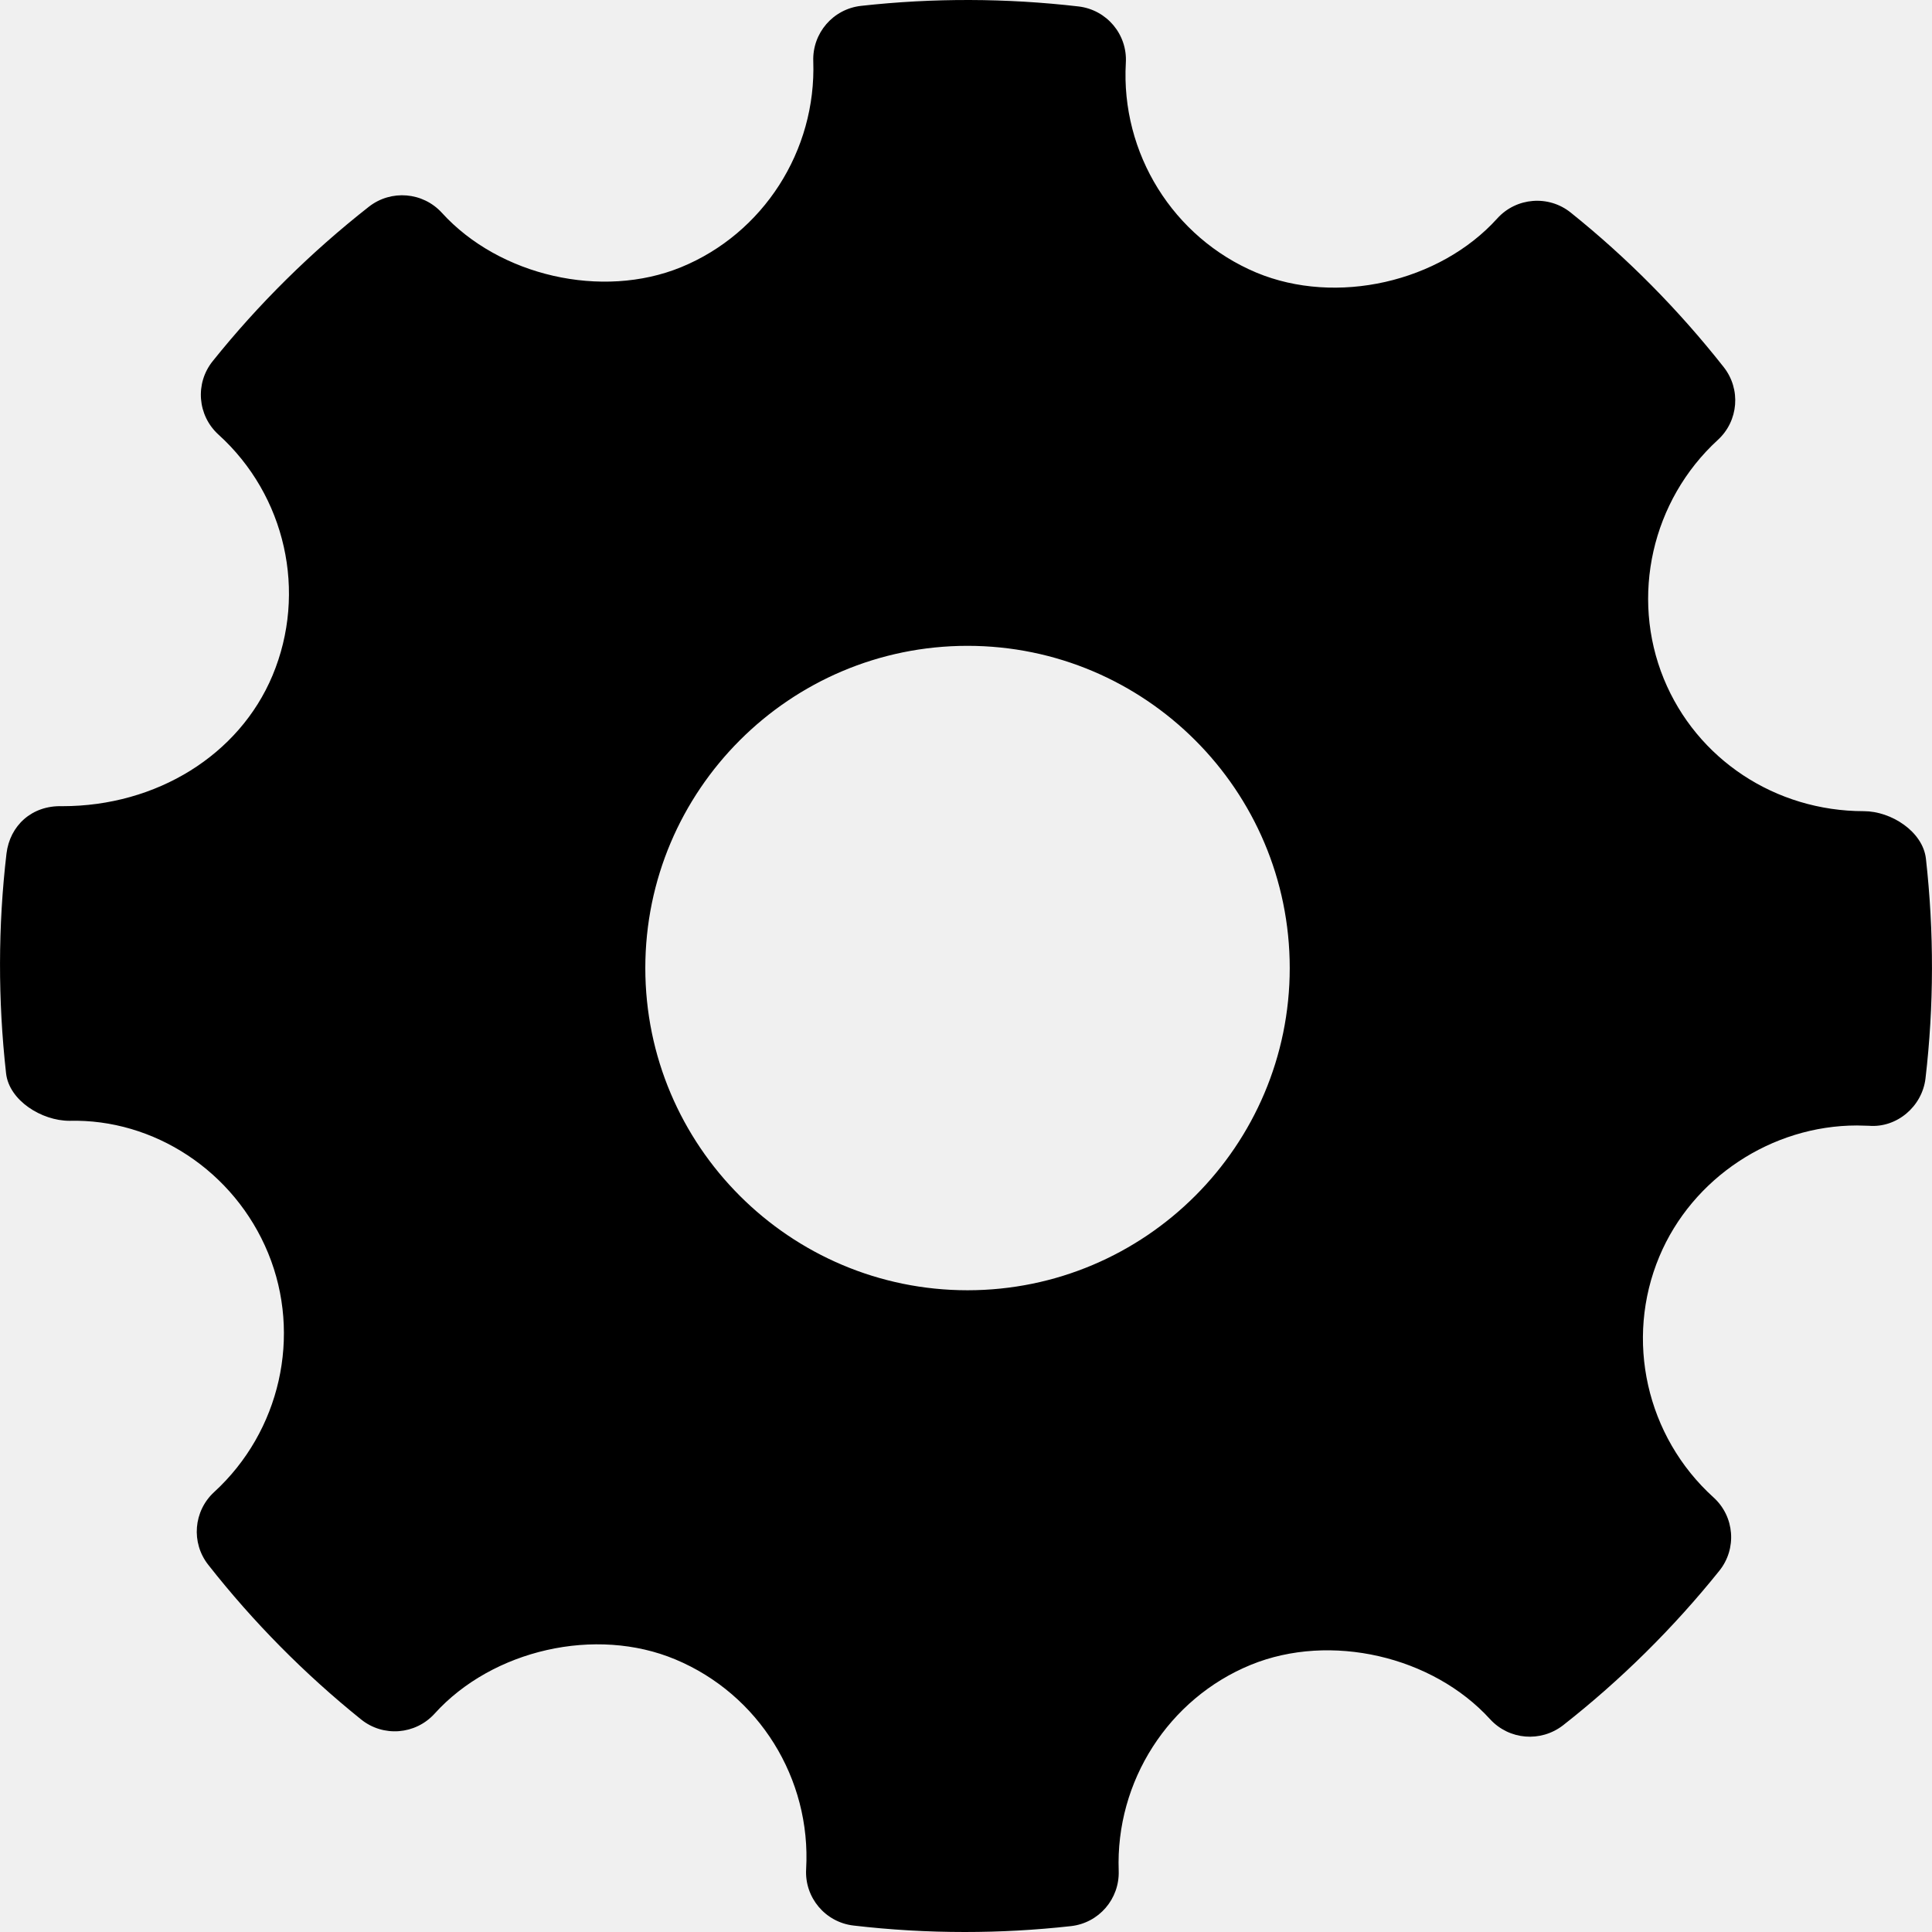
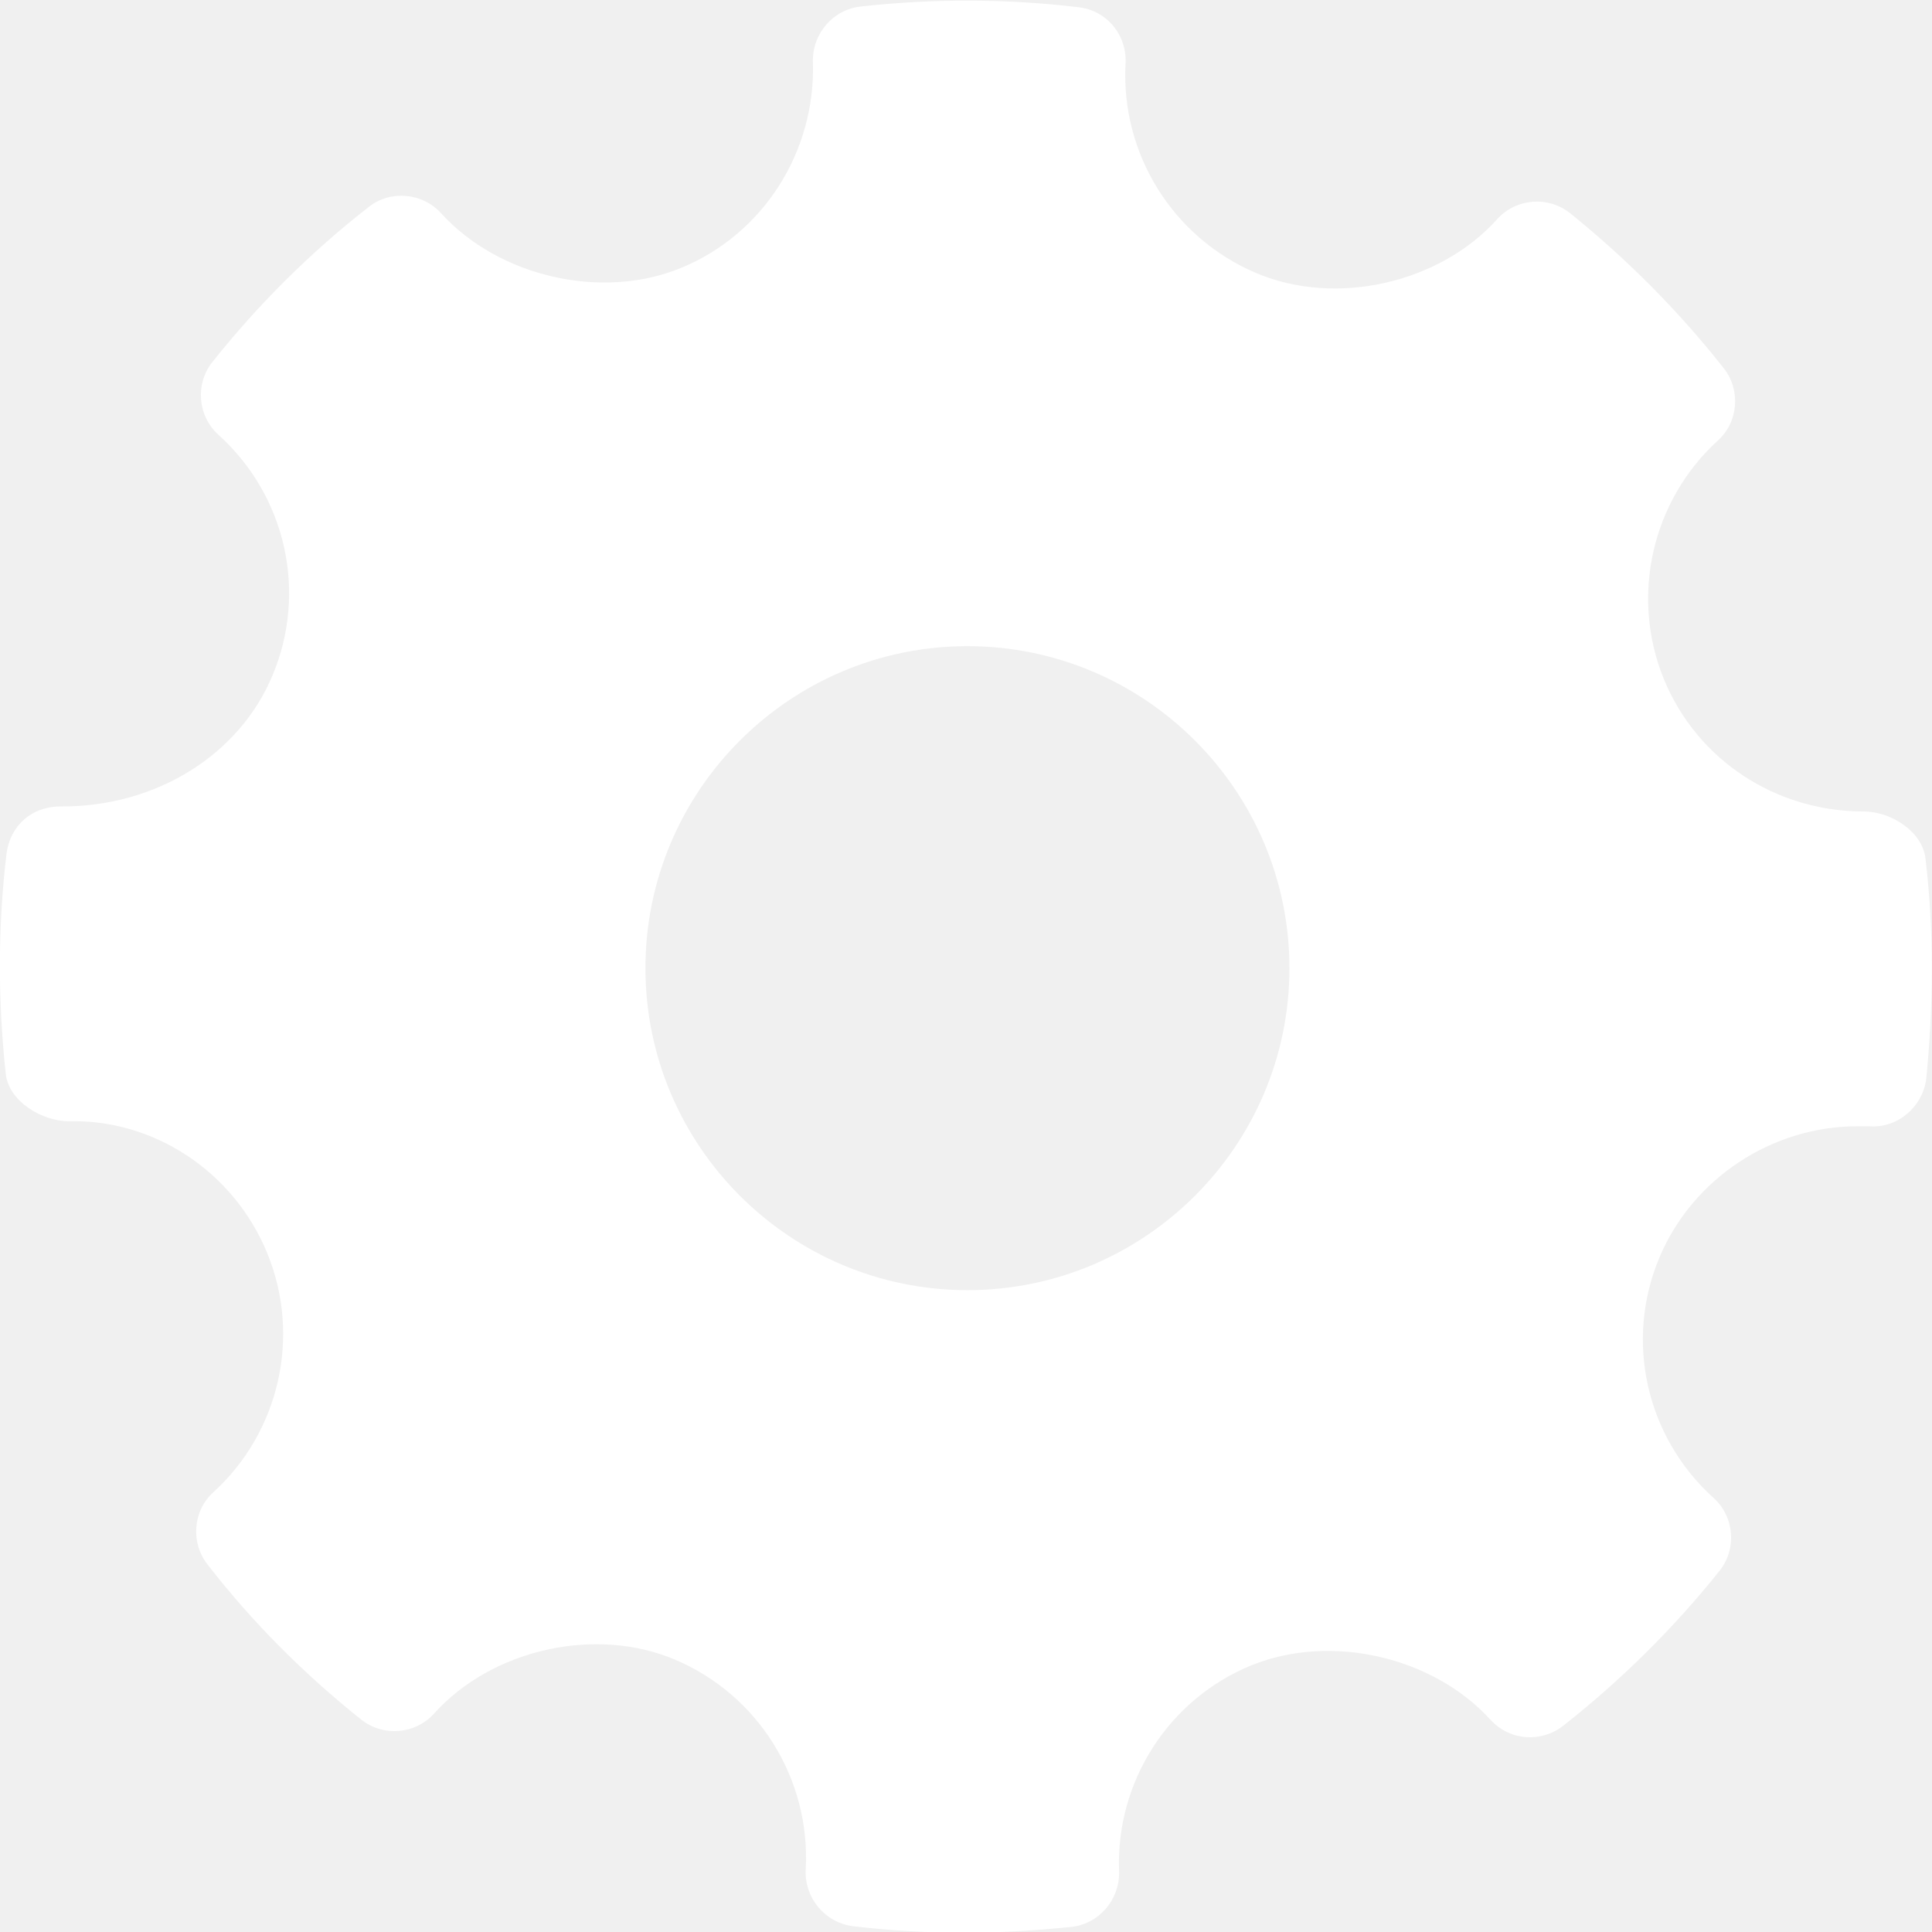
- <svg xmlns="http://www.w3.org/2000/svg" version="1.1" id="Capa_1" x="0px" y="0px" viewBox="0 0 268.765 268.765" style="enable-background:new 0 0 268.765 268.765;" xml:space="preserve">
+ <svg xmlns="http://www.w3.org/2000/svg" version="1.1" id="Capa_1" x="0px" y="0px" viewBox="0 0 268.8 268.8" style="enable-background:new 0 0 268.8 268.8;" xml:space="preserve">
+   <style type="text/css">
+ 	.st0{fill-rule:evenodd;clip-rule:evenodd;fill:#FFFFFF;}
+ </style>
  <g id="Settings">
    <g>
-       <path style="fill-rule:evenodd;clip-rule:evenodd;" d="M267.92,119.461c-0.425-3.778-4.83-6.617-8.639-6.617    c-12.315,0-23.243-7.231-27.826-18.414c-4.682-11.454-1.663-24.812,7.515-33.231c2.889-2.641,3.24-7.062,0.817-10.133    c-6.303-8.004-13.467-15.234-21.289-21.5c-3.063-2.458-7.557-2.116-10.213,0.825c-8.01,8.871-22.398,12.168-33.516,7.529    c-11.57-4.867-18.866-16.591-18.152-29.176c0.235-3.953-2.654-7.39-6.595-7.849c-10.038-1.161-20.164-1.197-30.232-0.08    c-3.896,0.43-6.785,3.786-6.654,7.689c0.438,12.461-6.946,23.98-18.401,28.672c-10.985,4.487-25.272,1.218-33.266-7.574    c-2.642-2.896-7.063-3.252-10.141-0.853c-8.054,6.319-15.379,13.555-21.74,21.493c-2.481,3.086-2.116,7.559,0.802,10.214    c9.353,8.47,12.373,21.944,7.514,33.53c-4.639,11.046-16.109,18.165-29.24,18.165c-4.261-0.137-7.296,2.723-7.762,6.597    c-1.182,10.096-1.196,20.383-0.058,30.561c0.422,3.794,4.961,6.608,8.812,6.608c11.702-0.299,22.937,6.946,27.65,18.415    c4.698,11.454,1.678,24.804-7.514,33.23c-2.875,2.641-3.24,7.055-0.817,10.126c6.244,7.953,13.409,15.19,21.259,21.508    c3.079,2.481,7.559,2.131,10.228-0.81c8.04-8.893,22.427-12.184,33.501-7.536c11.599,4.852,18.895,16.575,18.181,29.167    c-0.233,3.955,2.67,7.398,6.595,7.85c5.135,0.599,10.301,0.898,15.481,0.898c4.917,0,9.835-0.27,14.752-0.817    c3.897-0.43,6.784-3.786,6.653-7.696c-0.451-12.454,6.946-23.973,18.386-28.657c11.059-4.517,25.286-1.211,33.281,7.572    c2.657,2.89,7.047,3.239,10.142,0.848c8.039-6.304,15.349-13.534,21.74-21.494c2.48-3.079,2.13-7.559-0.803-10.213    c-9.353-8.47-12.388-21.946-7.529-33.524c4.568-10.899,15.612-18.217,27.491-18.217l1.662,0.043    c3.853,0.313,7.398-2.655,7.865-6.588C269.044,139.917,269.058,129.639,267.92,119.461z M134.595,179.491    c-24.718,0-44.824-20.106-44.824-44.824c0-24.717,20.106-44.824,44.824-44.824c24.717,0,44.823,20.107,44.823,44.824    C179.418,159.385,159.312,179.491,134.595,179.491z" />
+       <path class="st0" d="M267.9,119.5c-0.4-3.8-4.8-6.6-8.6-6.6c-12.3,0-23.2-7.2-27.8-18.4c-4.7-11.5-1.7-24.8,7.5-33.2    c2.9-2.6,3.2-7.1,0.8-10.1c-6.3-8-13.5-15.2-21.3-21.5c-3.1-2.5-7.6-2.1-10.2,0.8c-8,8.9-22.4,12.2-33.5,7.5    c-11.6-4.9-18.9-16.6-18.2-29.2c0.2-4-2.7-7.4-6.6-7.8c-10-1.2-20.2-1.2-30.2-0.1c-3.9,0.4-6.8,3.8-6.7,7.7    c0.4,12.5-6.9,24-18.4,28.7c-11,4.5-25.3,1.2-33.3-7.6c-2.6-2.9-7.1-3.3-10.1-0.9c-8.1,6.3-15.4,13.6-21.7,21.5    c-2.5,3.1-2.1,7.6,0.8,10.2c9.4,8.5,12.4,21.9,7.5,33.5c-4.6,11-16.1,18.2-29.2,18.2c-4.3-0.1-7.3,2.7-7.8,6.6    c-1.2,10.1-1.2,20.4-0.1,30.6c0.4,3.8,5,6.6,8.8,6.6c11.7-0.3,22.9,6.9,27.6,18.4c4.7,11.5,1.7,24.8-7.5,33.2    c-2.9,2.6-3.2,7.1-0.8,10.1c6.2,8,13.4,15.2,21.3,21.5c3.1,2.5,7.6,2.1,10.2-0.8c8-8.9,22.4-12.2,33.5-7.5    c11.6,4.9,18.9,16.6,18.2,29.2c-0.2,4,2.7,7.4,6.6,7.9c5.1,0.6,10.3,0.9,15.5,0.9c4.9,0,9.8-0.3,14.8-0.8c3.9-0.4,6.8-3.8,6.7-7.7    c-0.5-12.5,6.9-24,18.4-28.7c11.1-4.5,25.3-1.2,33.3,7.6c2.7,2.9,7,3.2,10.1,0.8c8-6.3,15.3-13.5,21.7-21.5    c2.5-3.1,2.1-7.6-0.8-10.2c-9.4-8.5-12.4-21.9-7.5-33.5c4.6-10.9,15.6-18.2,27.5-18.2l1.7,0c3.9,0.3,7.4-2.7,7.9-6.6    C269,139.9,269.1,129.6,267.9,119.5z M134.6,179.5c-24.7,0-44.8-20.1-44.8-44.8c0-24.7,20.1-44.8,44.8-44.8    c24.7,0,44.8,20.1,44.8,44.8C179.4,159.4,159.3,179.5,134.6,179.5z" />
    </g>
  </g>
-   <g>
- </g>
-   <g>
- </g>
-   <g>
- </g>
-   <g>
- </g>
-   <g>
- </g>
-   <g>
- </g>
-   <g>
- </g>
-   <g>
- </g>
-   <g>
- </g>
-   <g>
- </g>
-   <g>
- </g>
-   <g>
- </g>
-   <g>
- </g>
-   <g>
- </g>
-   <g>
- </g>
</svg>
